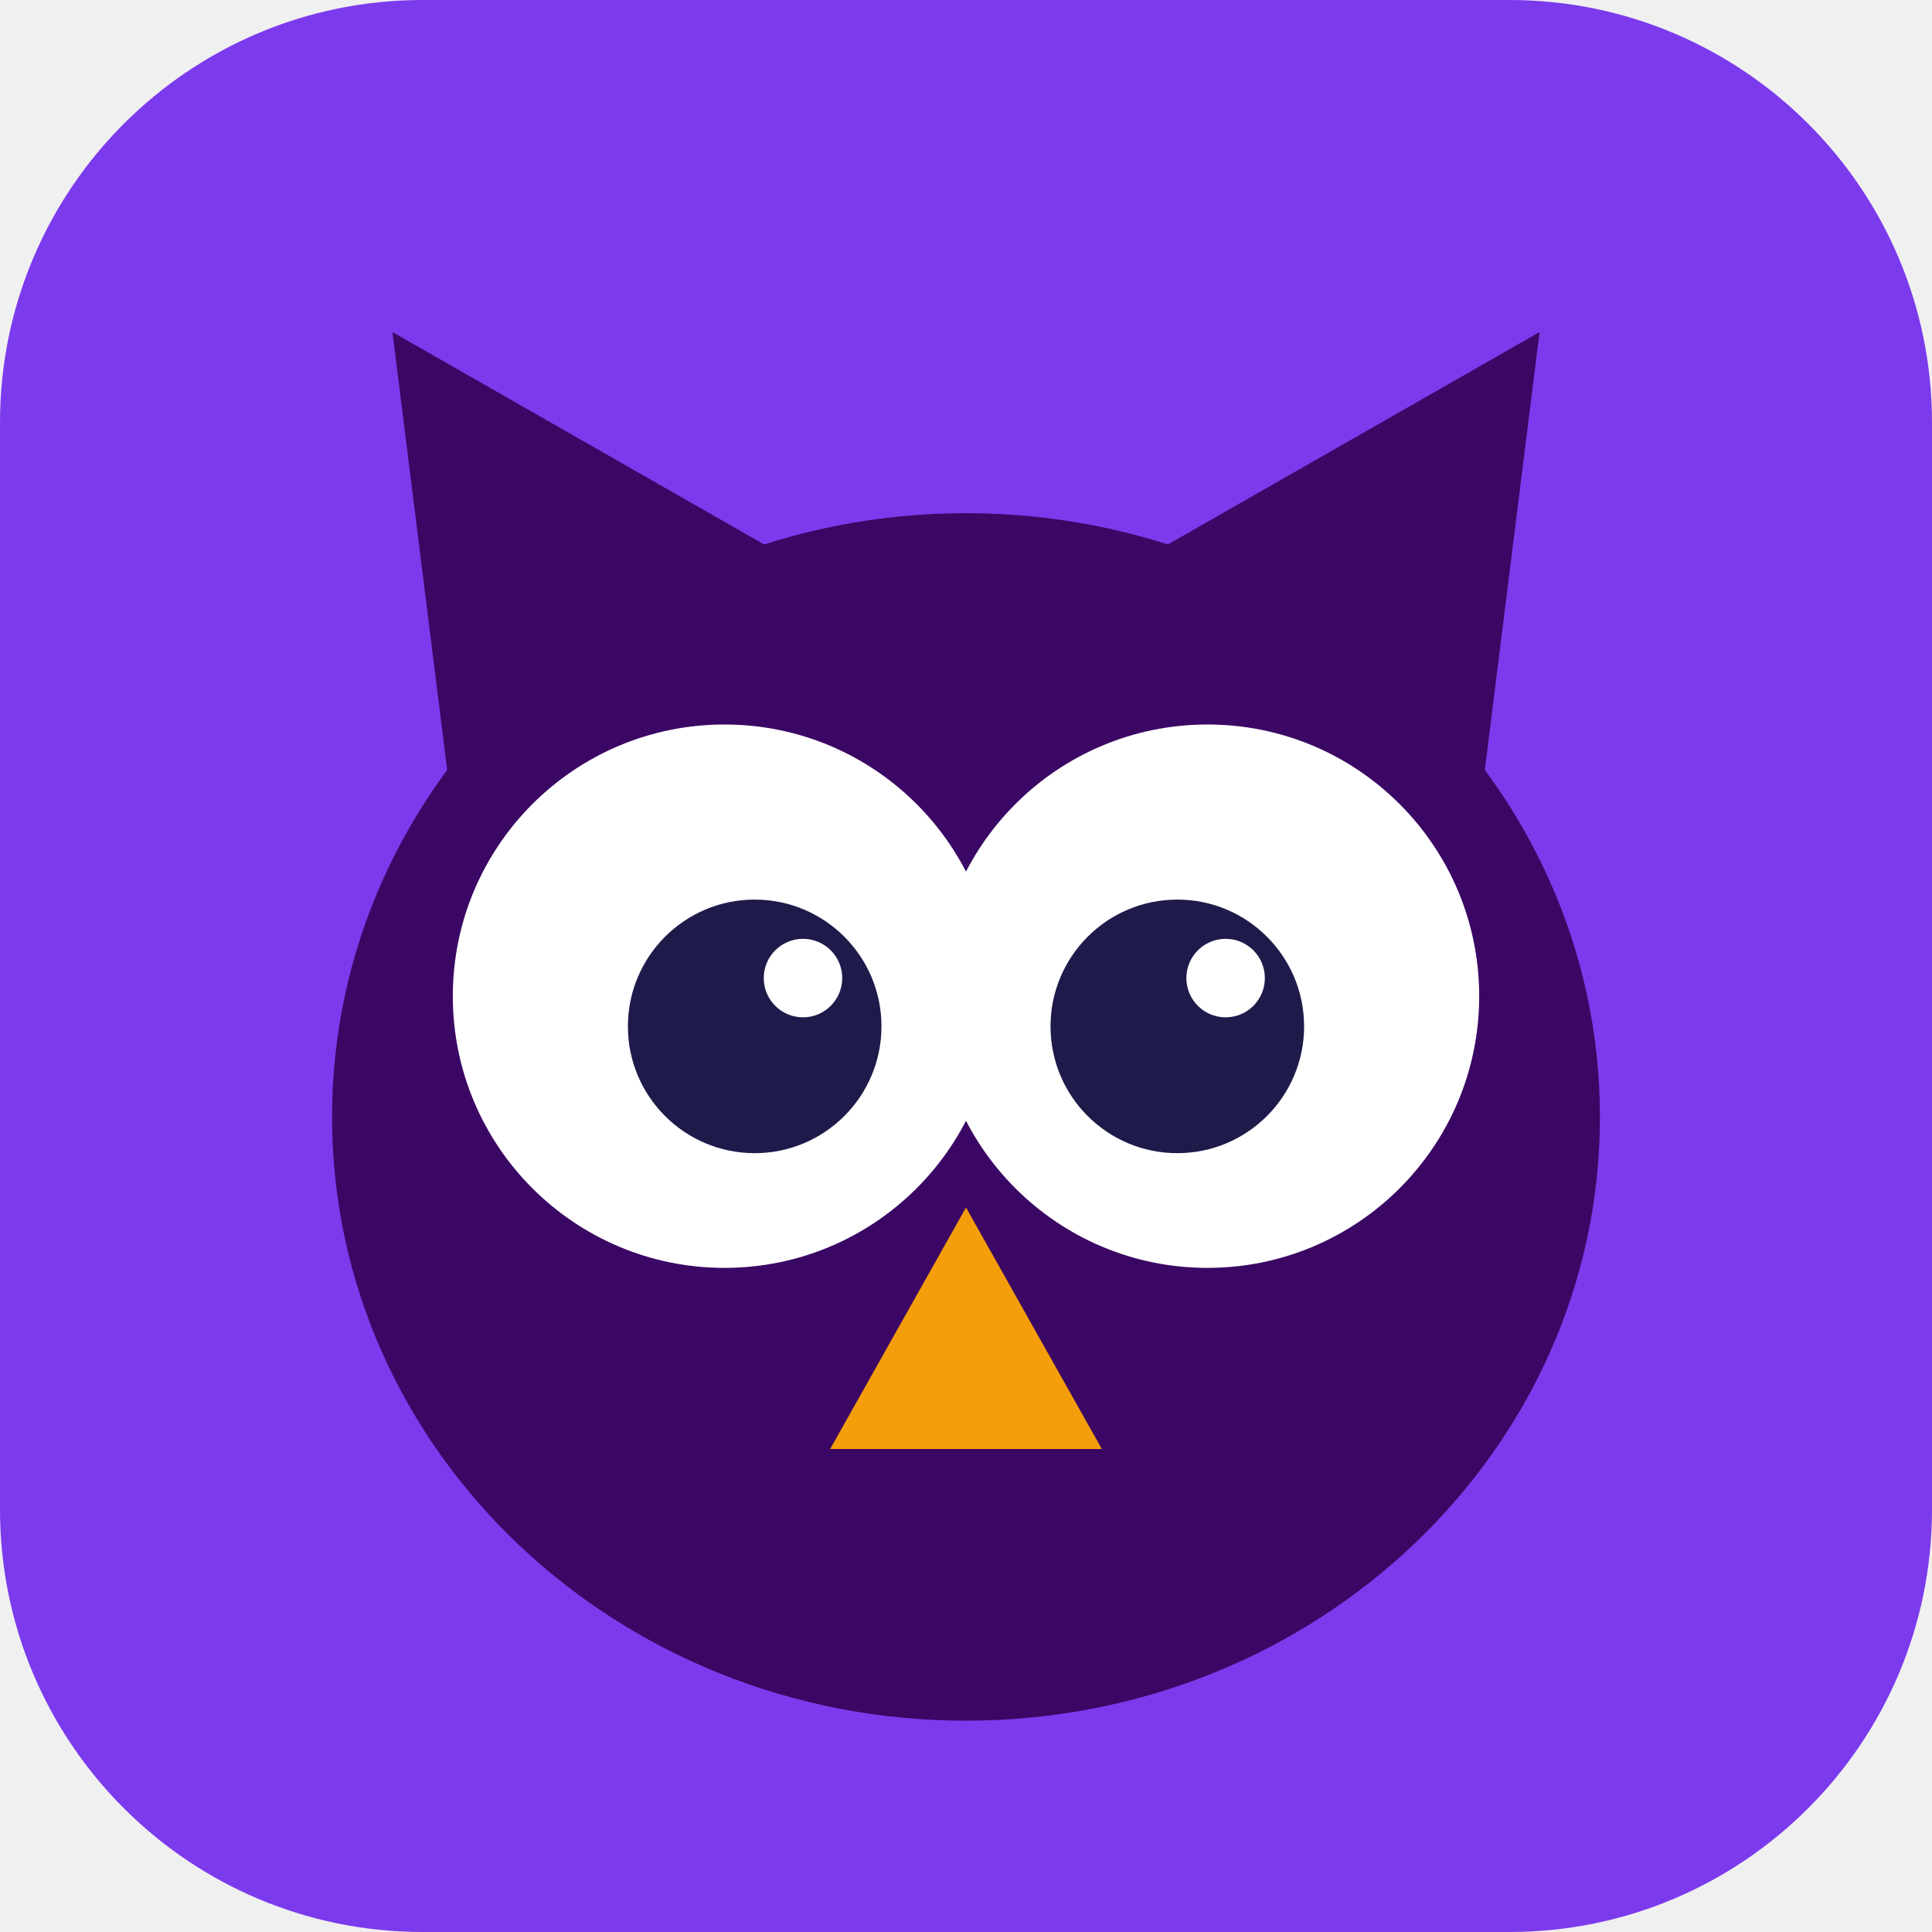
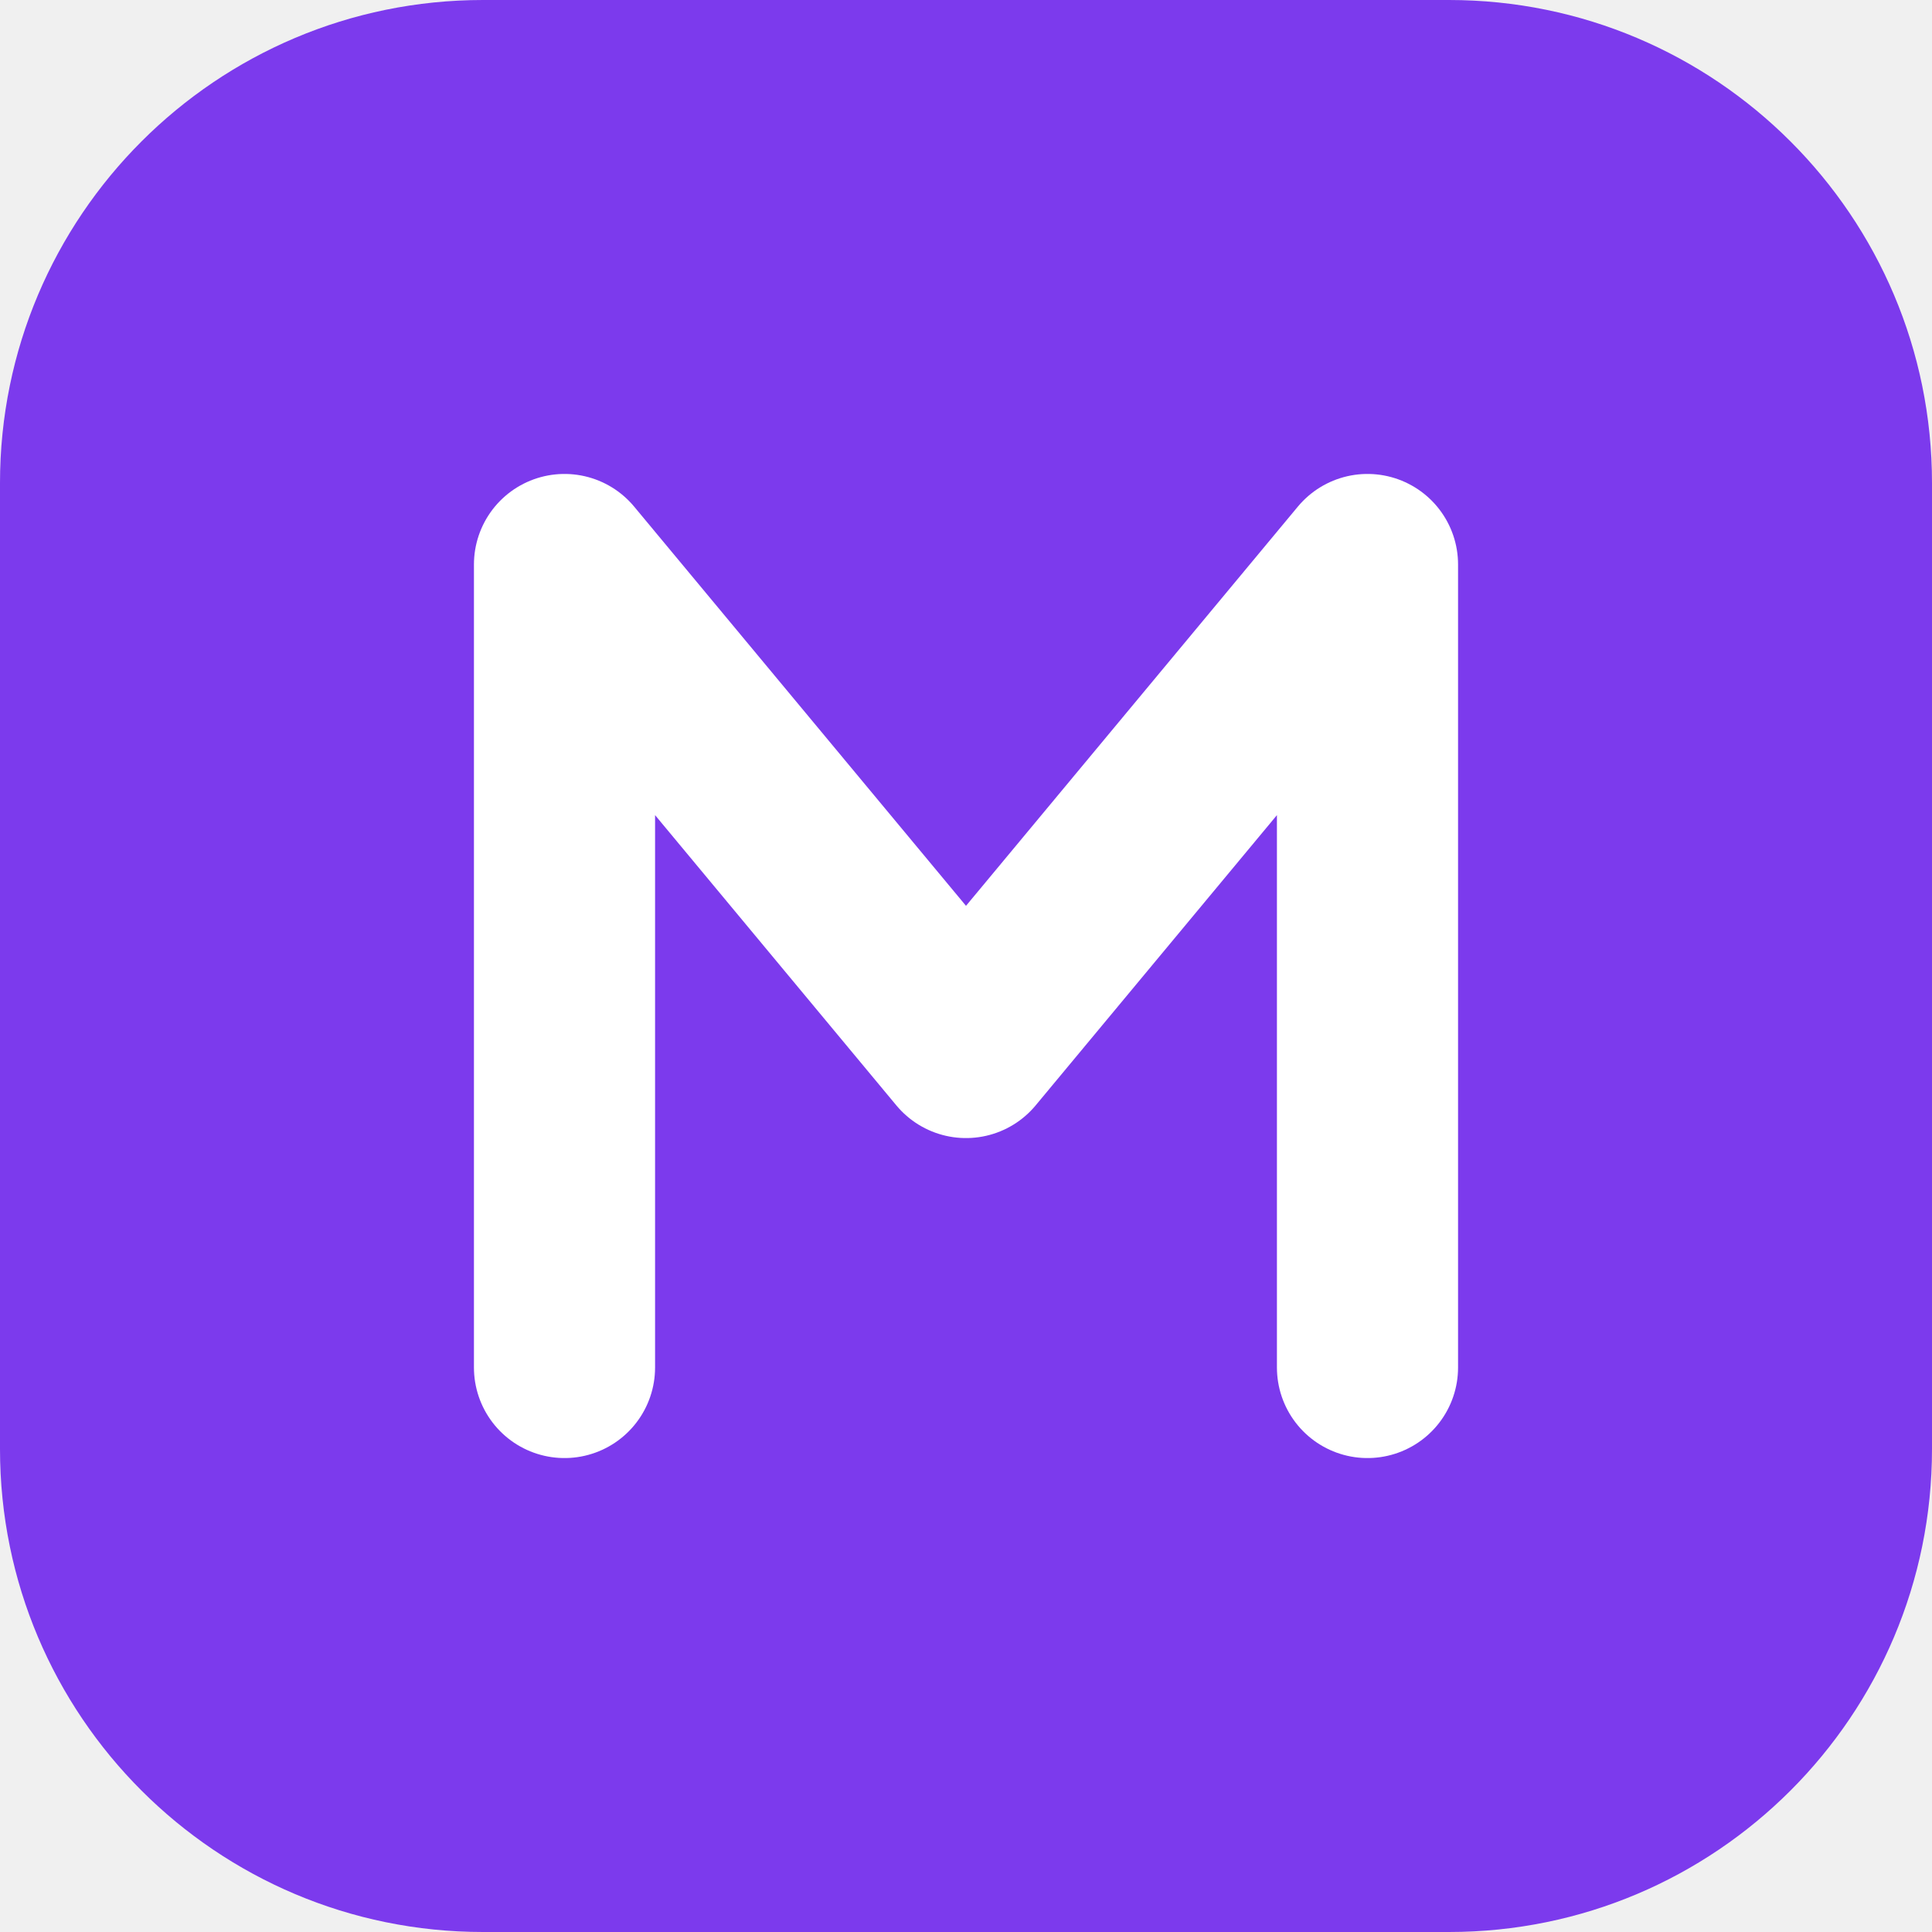
<svg xmlns="http://www.w3.org/2000/svg" viewBox="0 0 64 64" width="64" height="64">
-   <rect width="64" height="64" rx="14" fill="#7c3aed" />
-   <path d="M13 11 27 19 15 27Z M51 11 37 19 49 27Z" fill="#3b0764" />
-   <ellipse cx="32" cy="37" rx="21" ry="20" fill="#3b0764" />
-   <circle cx="24" cy="33" r="9" fill="#ffffff" />
-   <circle cx="40" cy="33" r="9" fill="#ffffff" />
-   <circle cx="25" cy="34" r="4.2" fill="#1e1b4b" />
-   <circle cx="39" cy="34" r="4.2" fill="#1e1b4b" />
-   <circle cx="26.6" cy="32.4" r="1.3" fill="#ffffff" />
-   <circle cx="40.6" cy="32.4" r="1.3" fill="#ffffff" />
-   <path d="M32 40 27.5 48H36.5Z" fill="#f59e0b" />
+   <rect width="64" height="64" rx="16" fill="#7c3aed" />
+   <path d="M18.7 45.3V18.7L32 34.7l13.3-16V45.3" fill="none" stroke="#ffffff" stroke-width="6" stroke-linecap="round" stroke-linejoin="round" />
</svg>
